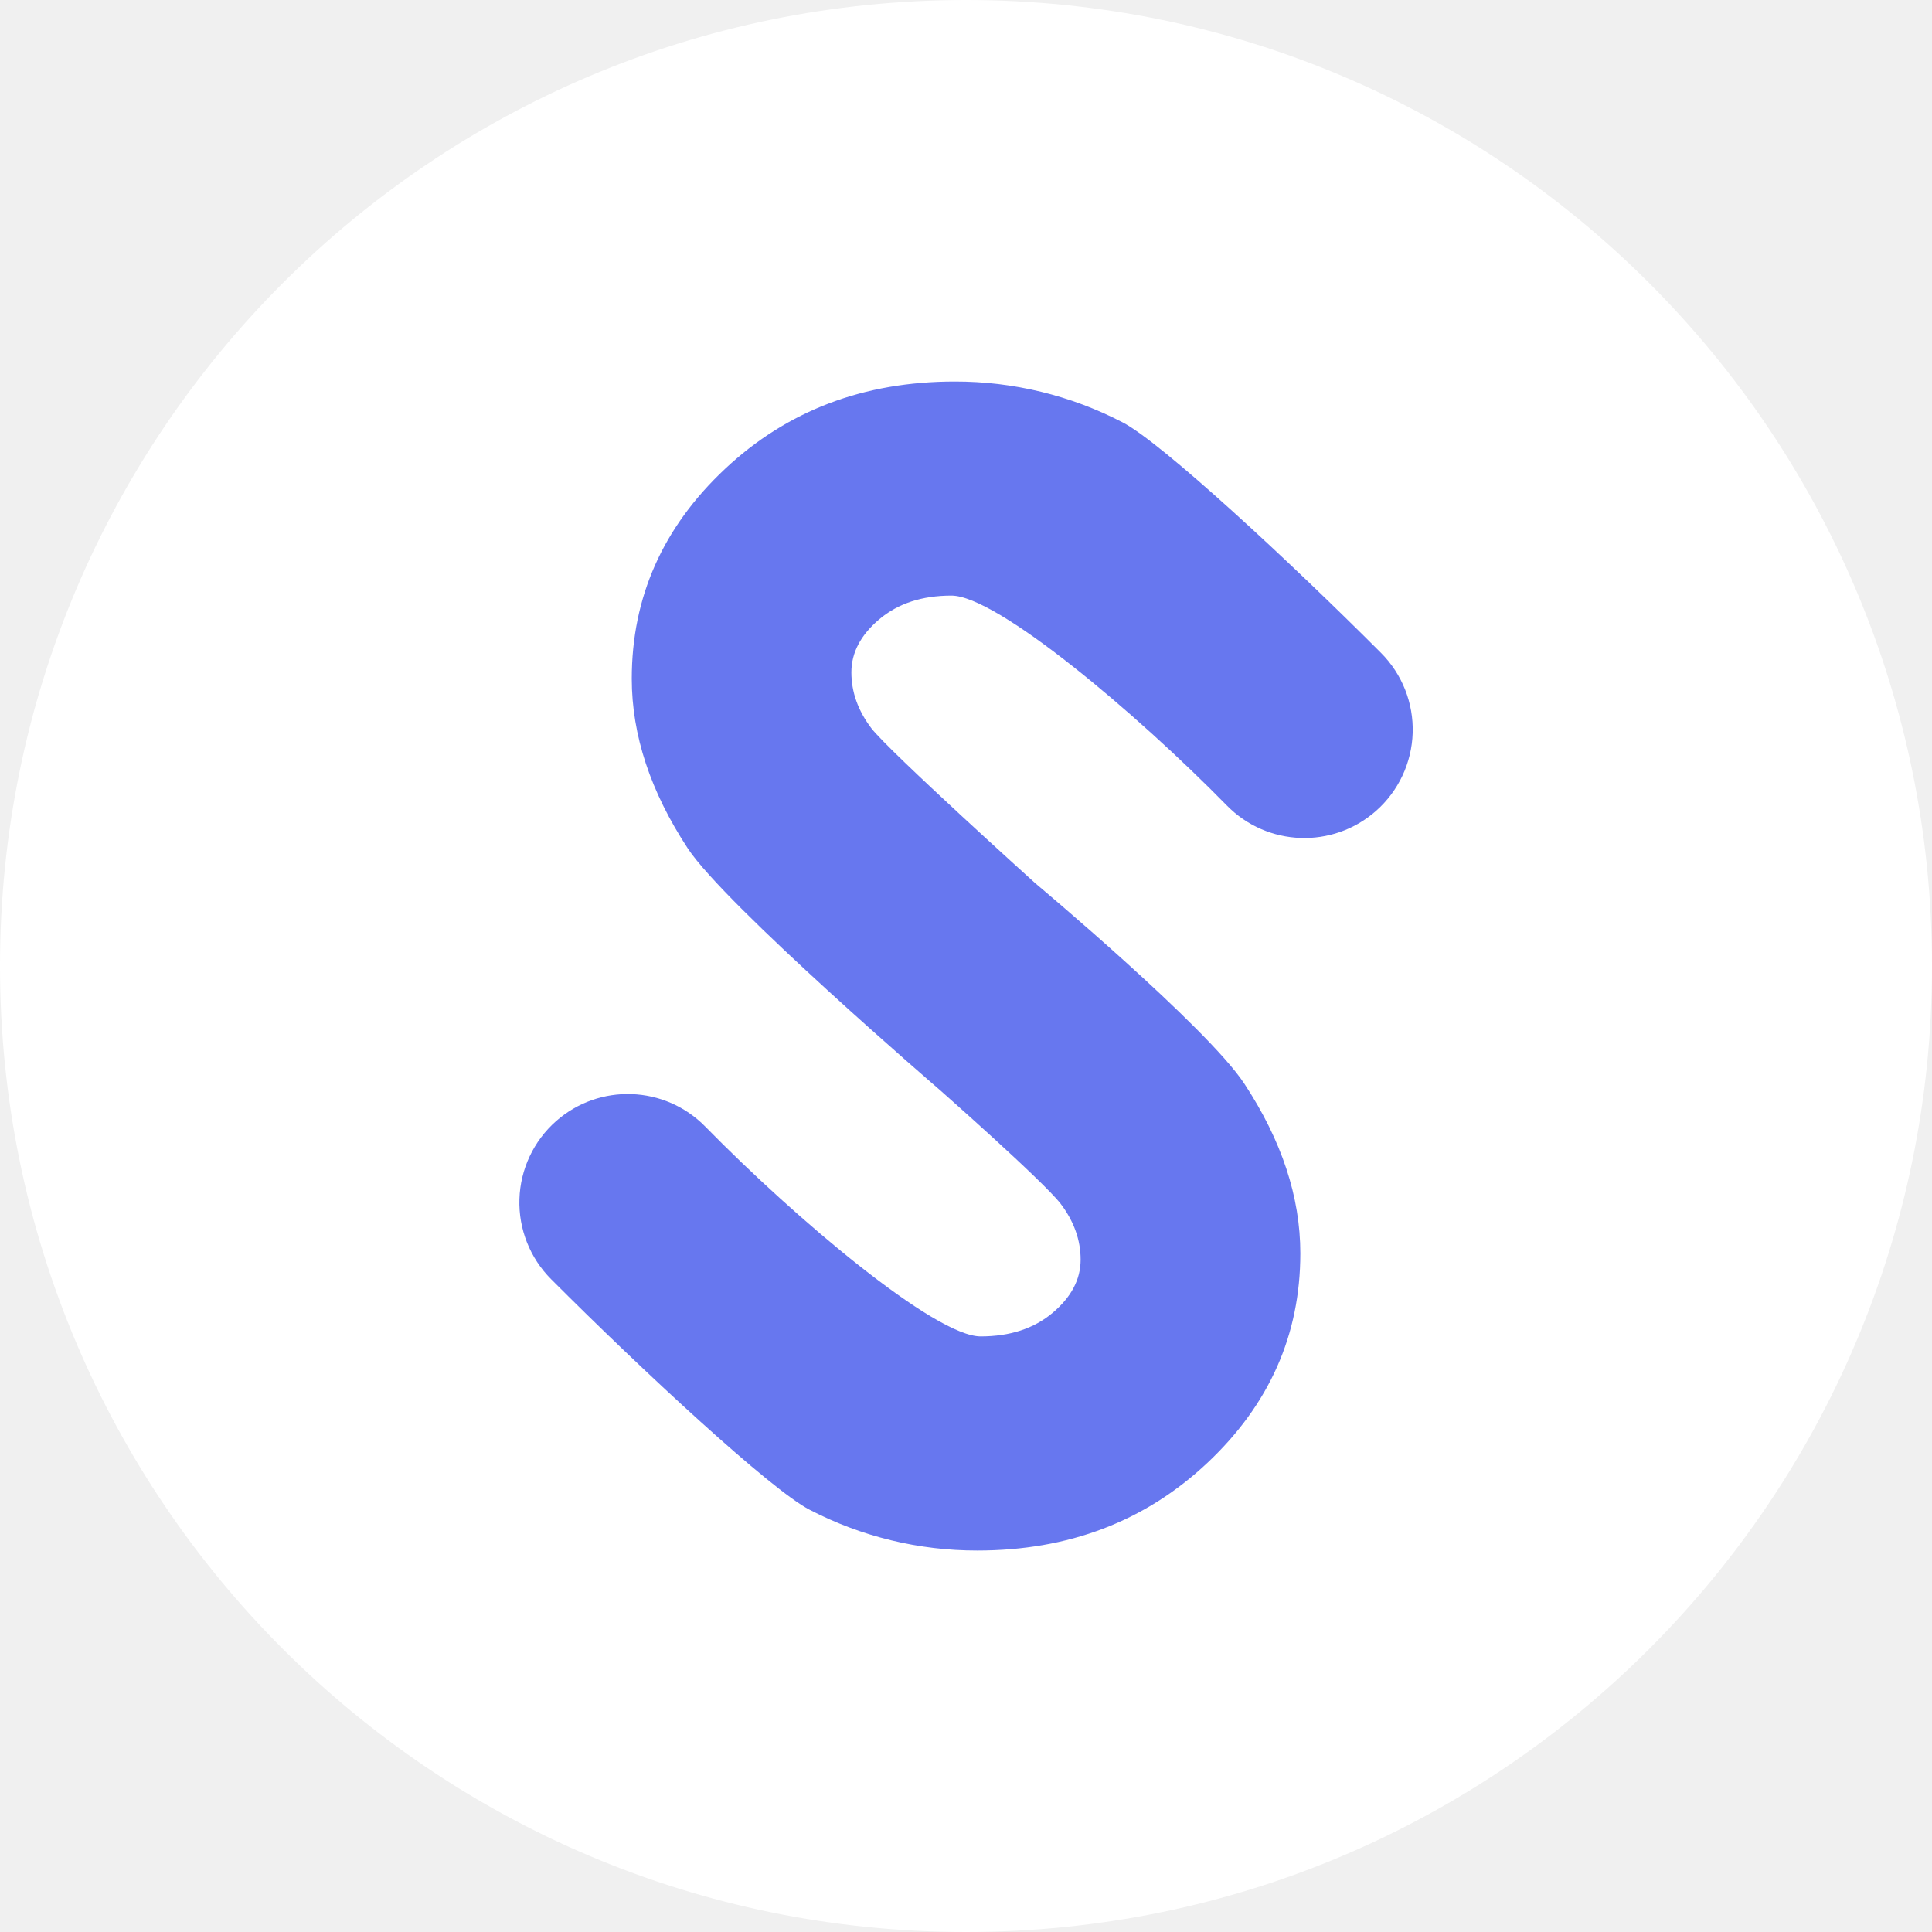
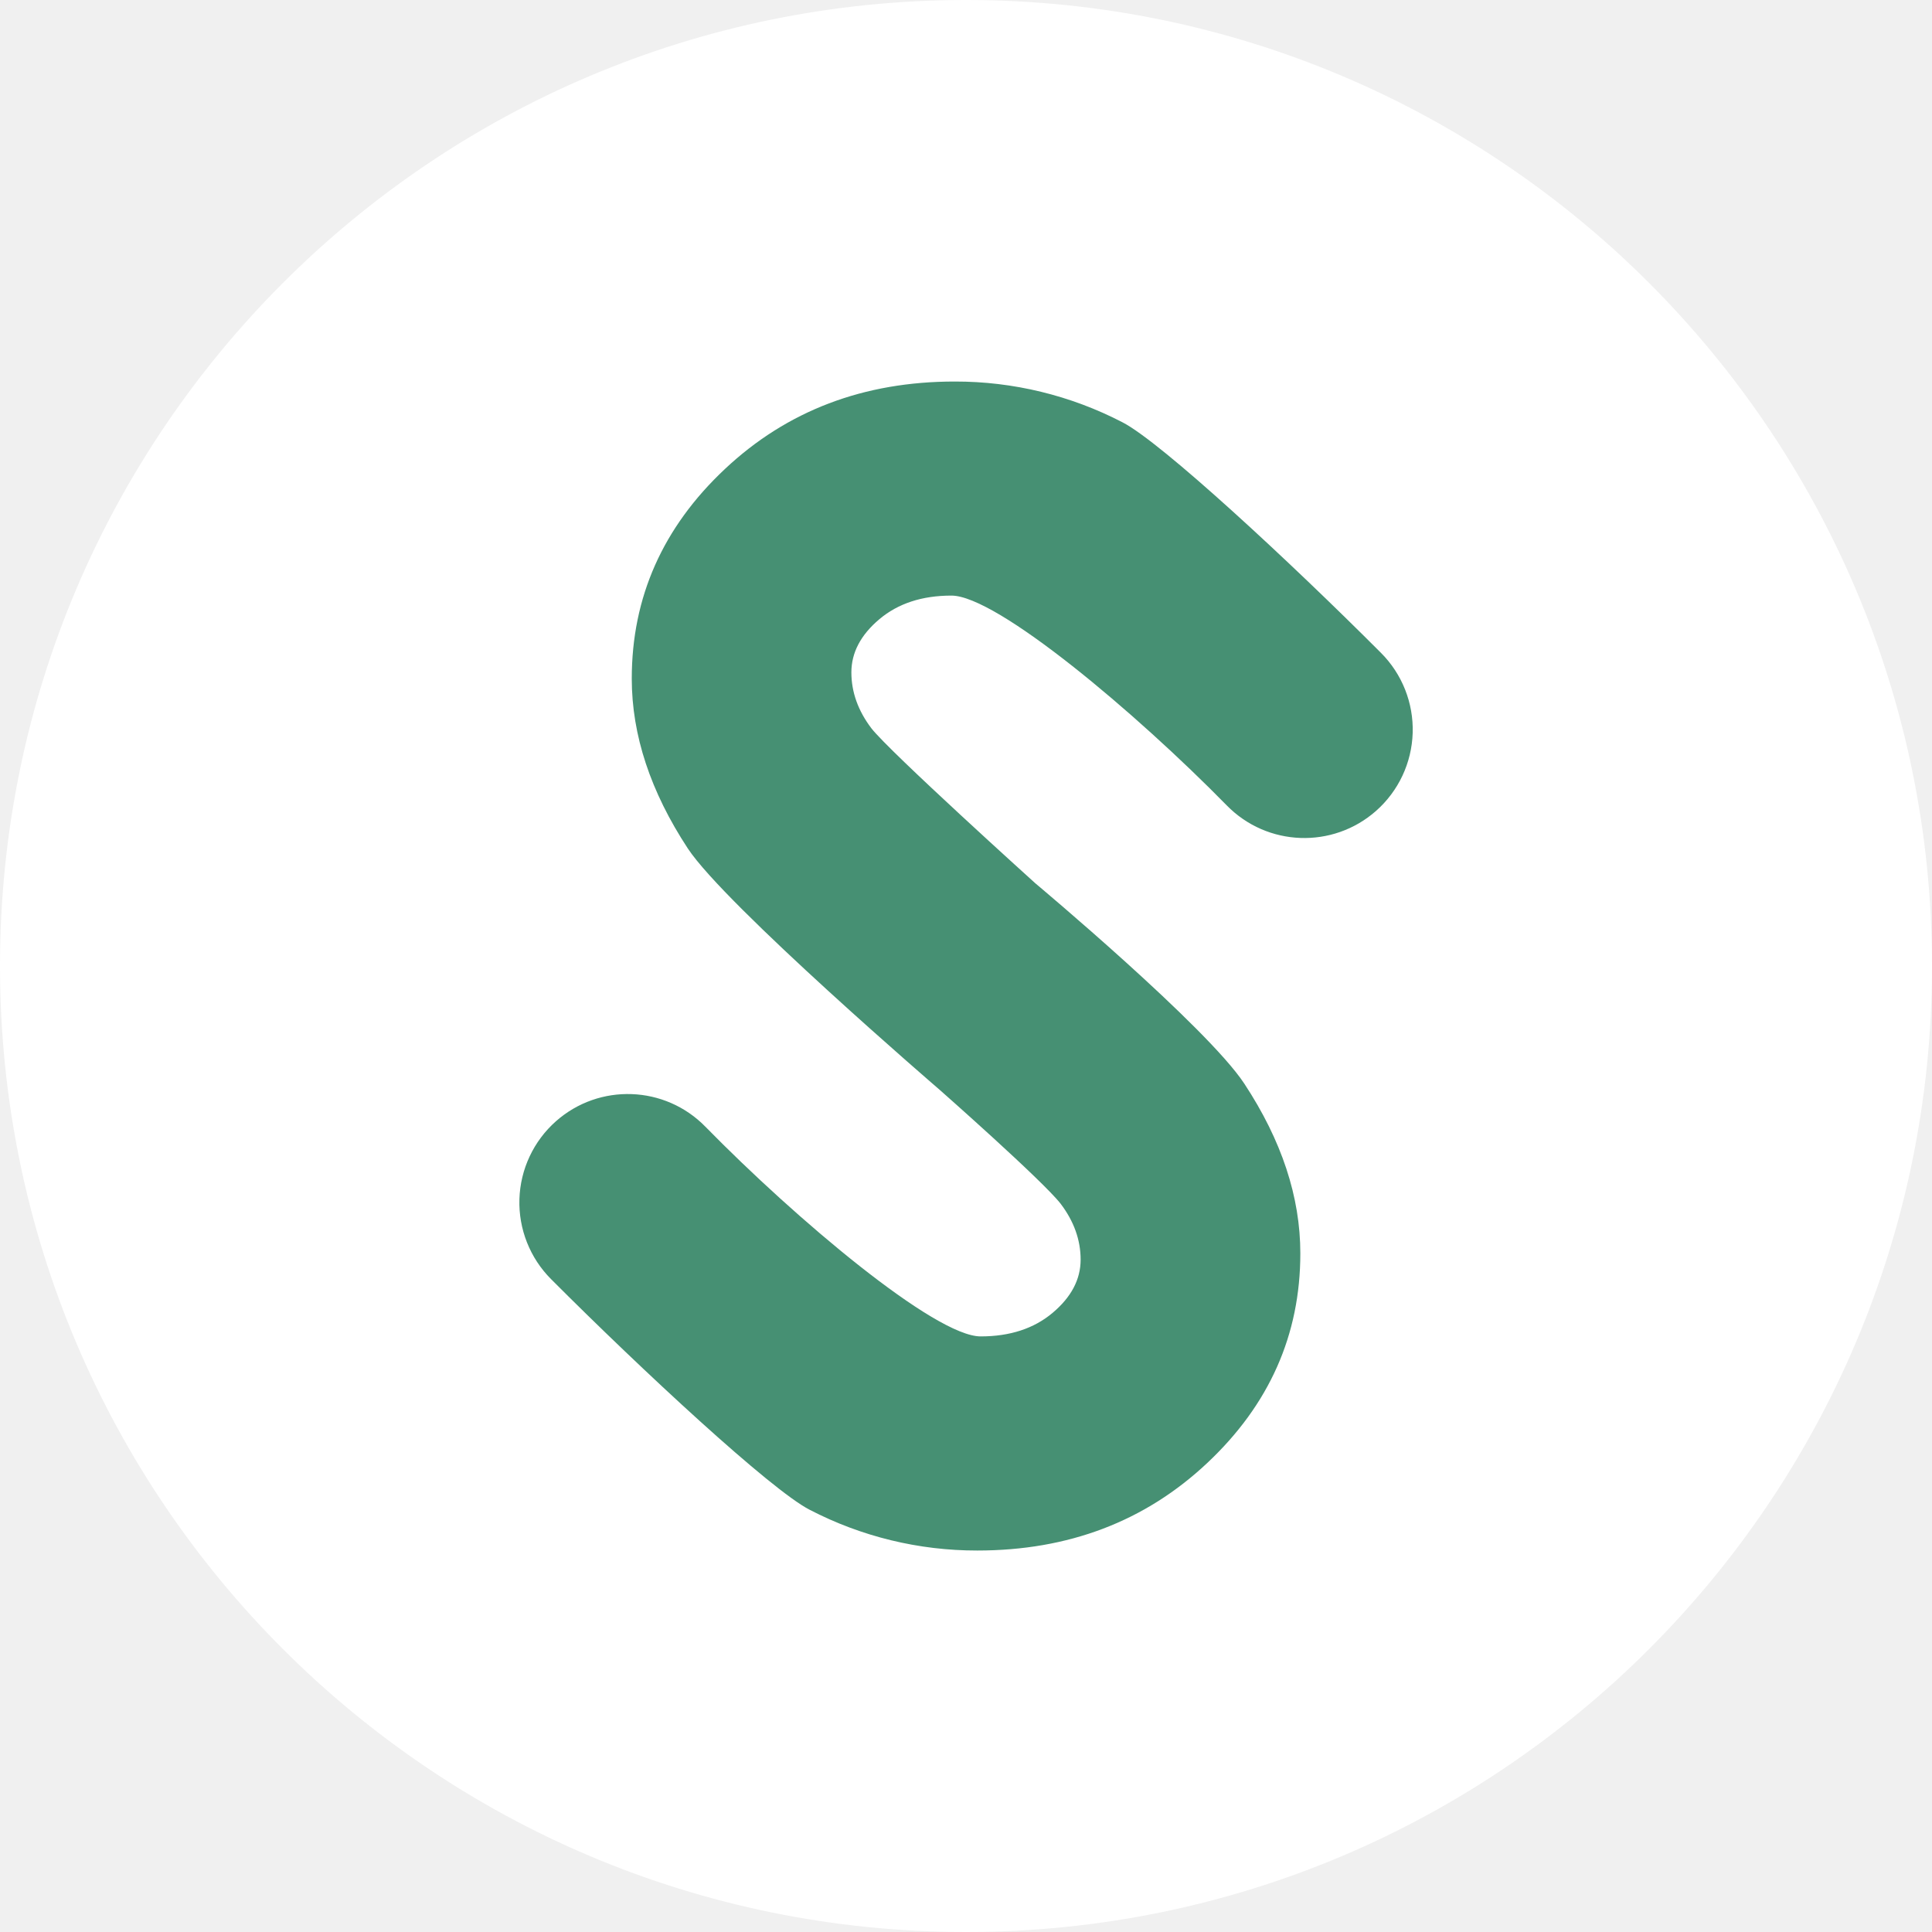
<svg xmlns="http://www.w3.org/2000/svg" id="Layer_1" data-name="Layer 1" viewBox="0 0 1000 1000">
  <defs>
-     <style>.cls-1{fill:white;}.cls-2{fill:#6777ef;stroke:none;stroke-miterlimit:10;stroke-width:30px;}</style>
+     <style>.cls-1{fill:white;}.cls-2{fill:#469073;stroke:none;stroke-miterlimit:10;stroke-width:30px;}</style>
  </defs>
  <circle class="cls-1" cx="500" cy="500" r="500" />
  <path class="cls-2" d="M486.5,564.21S375.28,468.5,356,439.14s-29-58.64-29-87.86q0-63.25,48.22-108.53t119-45.27a187.77,187.77,0,0,1,86.73,21.08c20,10.24,86.71,72.12,133.84,119.36a56.16,56.16,0,0,1-2.55,81.8h0a56.15,56.15,0,0,1-77.28-2.85c-46.88-47.82-119-108.59-142.5-108.59q-22.79,0-37.28,12.2T440.67,348q0,15.3,10.35,28.95c9.39,12.13,84.91,80.28,84.91,80.28s88.79,74.3,108.12,103.66,29,58.64,29,87.86q0,63.25-48.22,108.53t-119,45.27a187.77,187.77,0,0,1-86.73-21.08c-20-10.24-86.71-72.12-133.84-119.36a56.16,56.16,0,0,1,2.55-81.8h0a56.15,56.15,0,0,1,77.28,2.85C411.94,631,484,691.72,507.56,691.72q22.79,0,37.28-12.2T559.33,652q0-15.3-10.35-28.95C539.59,611,486.5,564.21,486.5,564.21Z" />
</svg>
